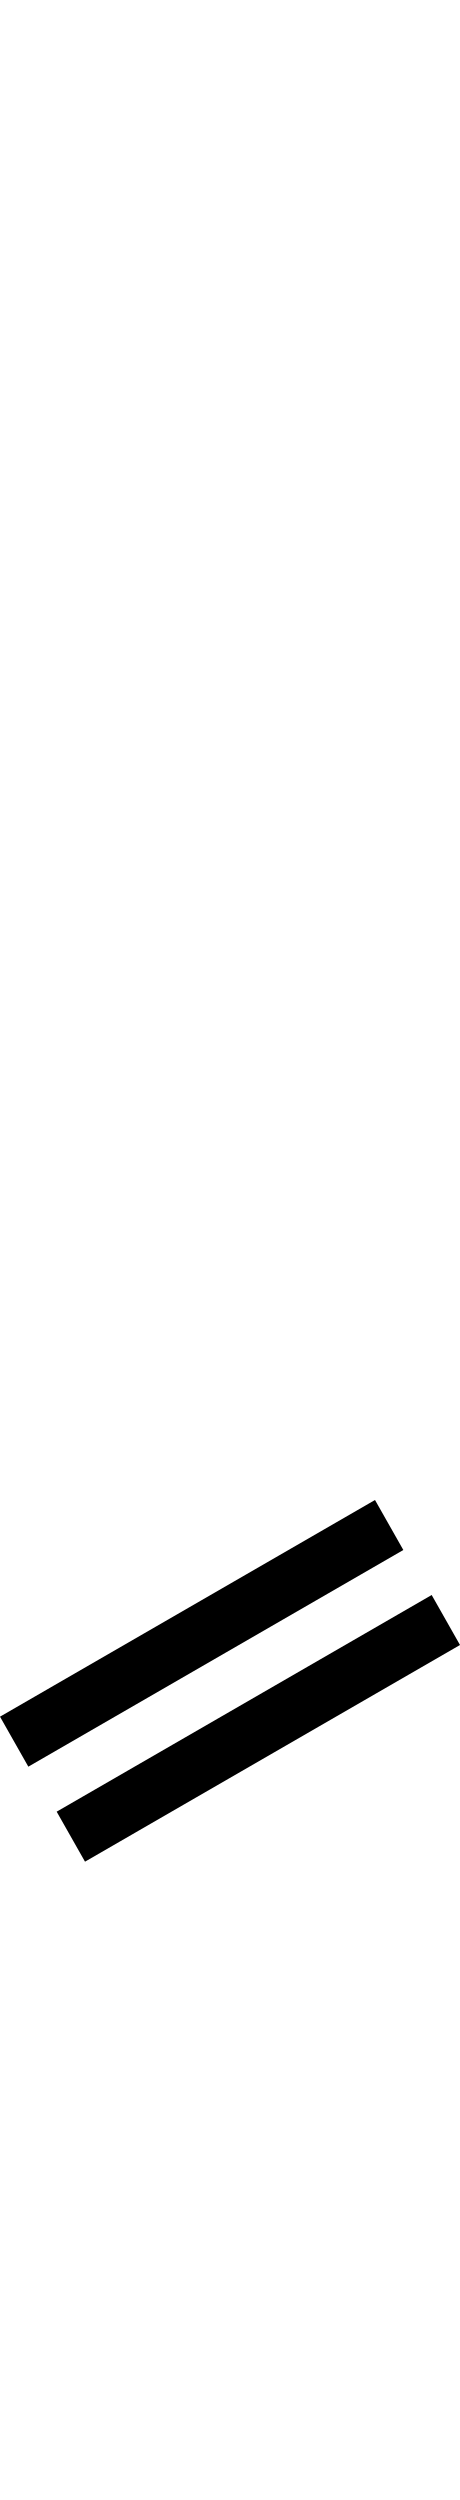
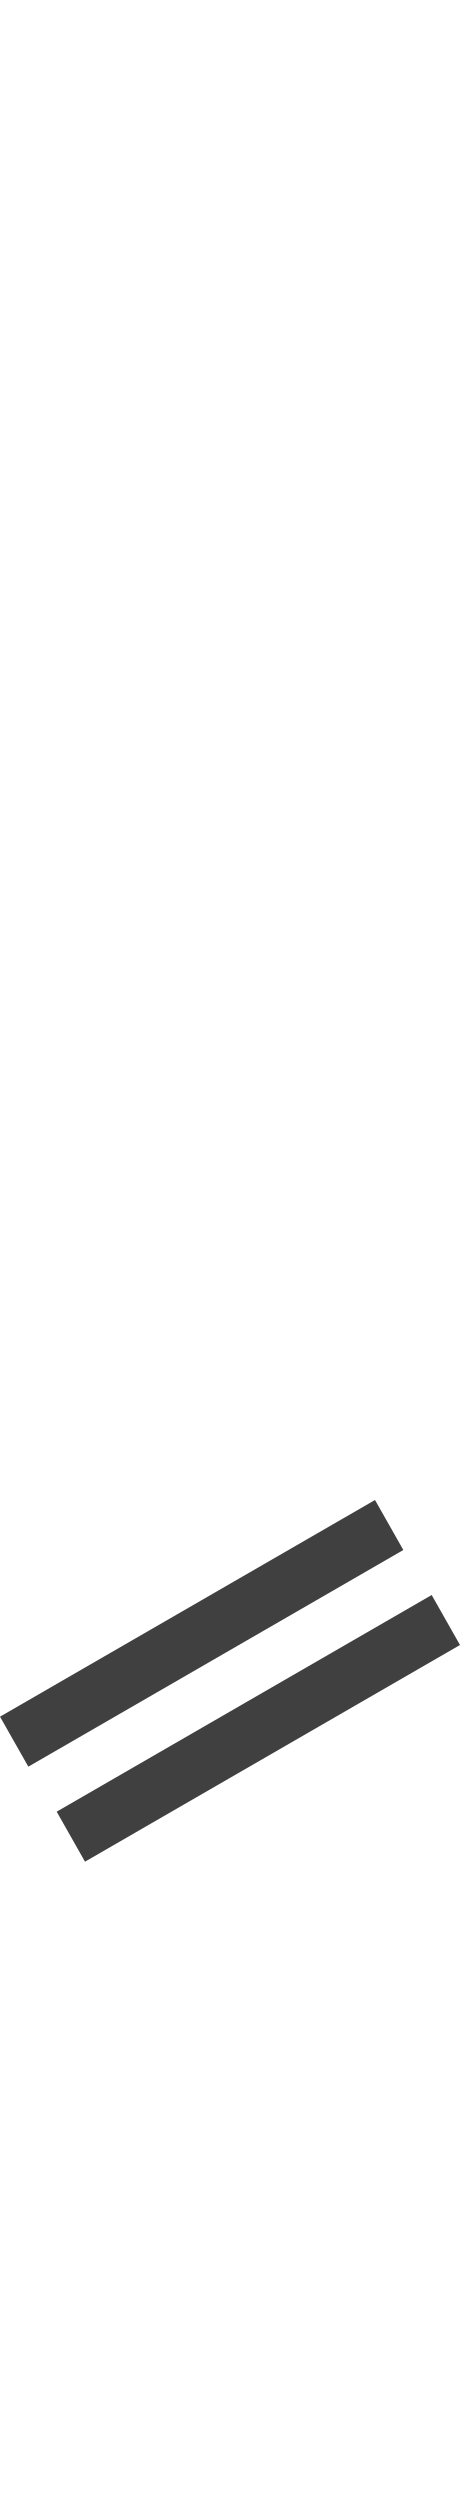
<svg xmlns="http://www.w3.org/2000/svg" version="1.1" viewBox="0 0 276.0 1500.0" width="276.0" height="1500.0">
  <g transform="matrix(1 0 0 -1 0 1100.0)">
-     <path d="M138.0 -81.0ZM155.0 -81.0ZM51.0 -17.0 276.0 113.0 259.0 143.0 34.0 13.0 51.0 -17.0ZM121.0 -24.0ZM17.0 40.0 242.0 170.0 225.0 200.0 0.0 70.0 17.0 40.0Z" />
+     <path opacity="0.75" d="M138.0 -81.0ZM155.0 -81.0ZM51.0 -17.0 276.0 113.0 259.0 143.0 34.0 13.0 51.0 -17.0ZM121.0 -24.0ZM17.0 40.0 242.0 170.0 225.0 200.0 0.0 70.0 17.0 40.0Z" />
  </g>
</svg>
